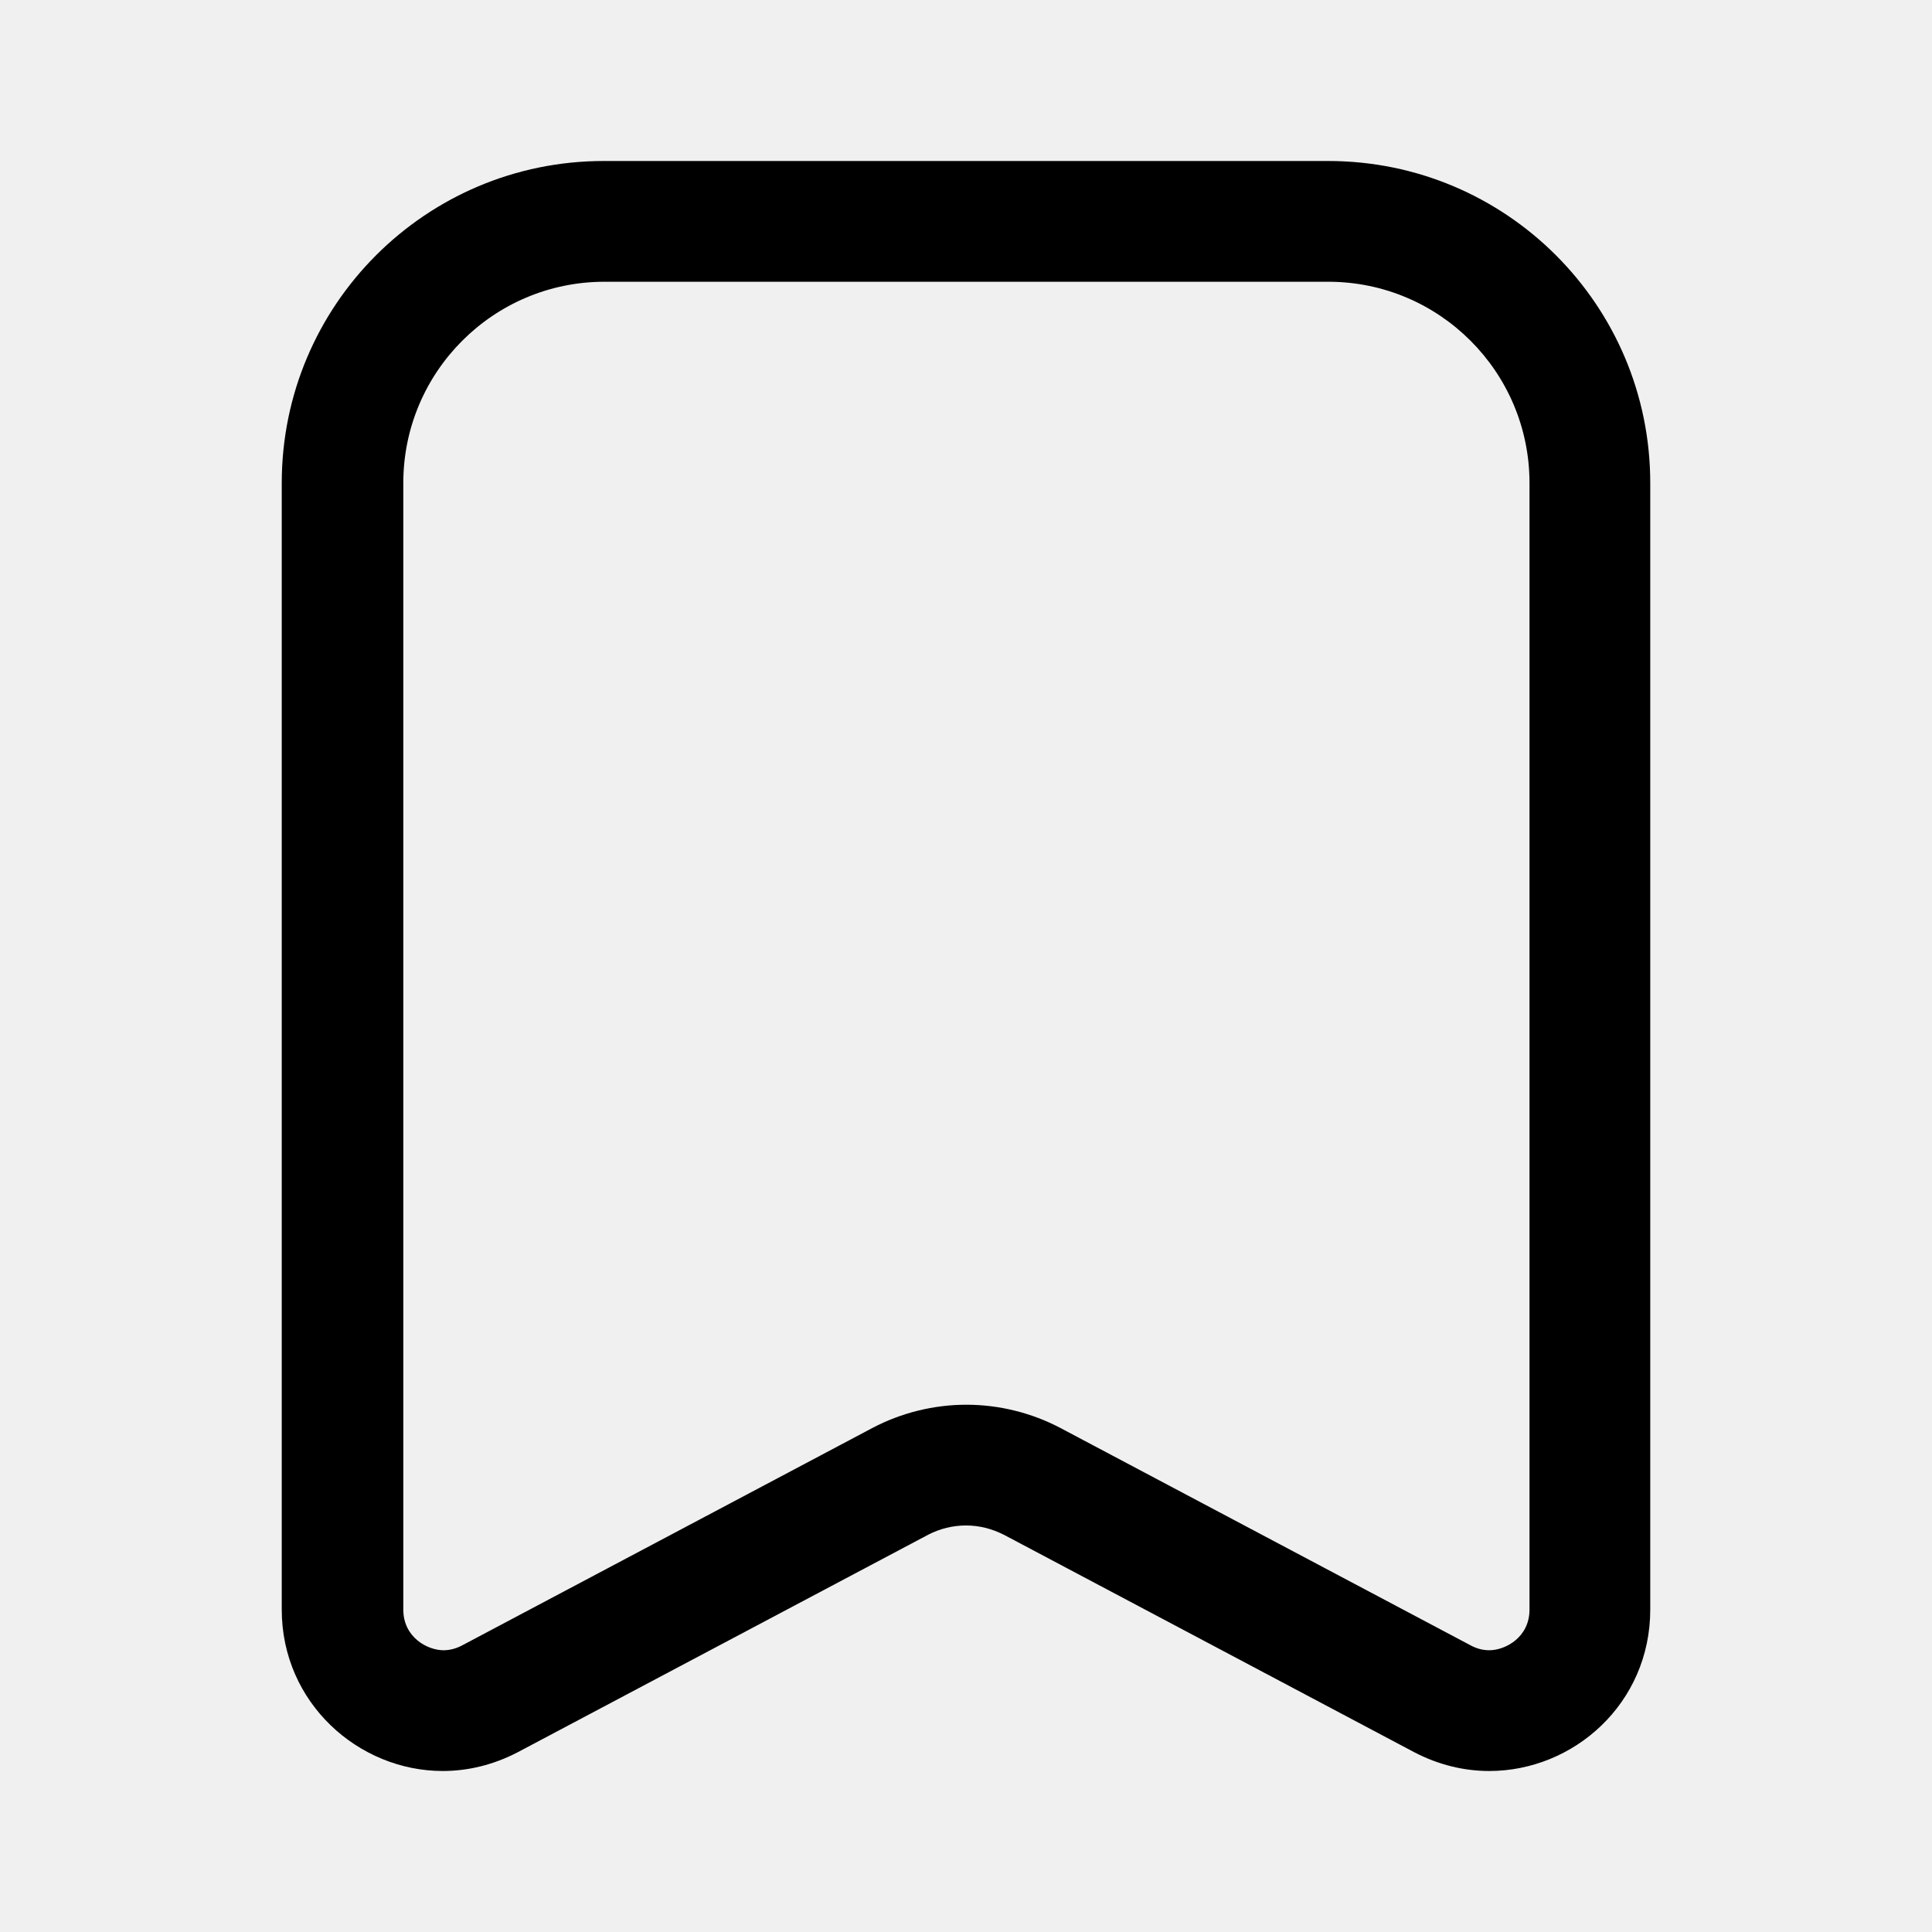
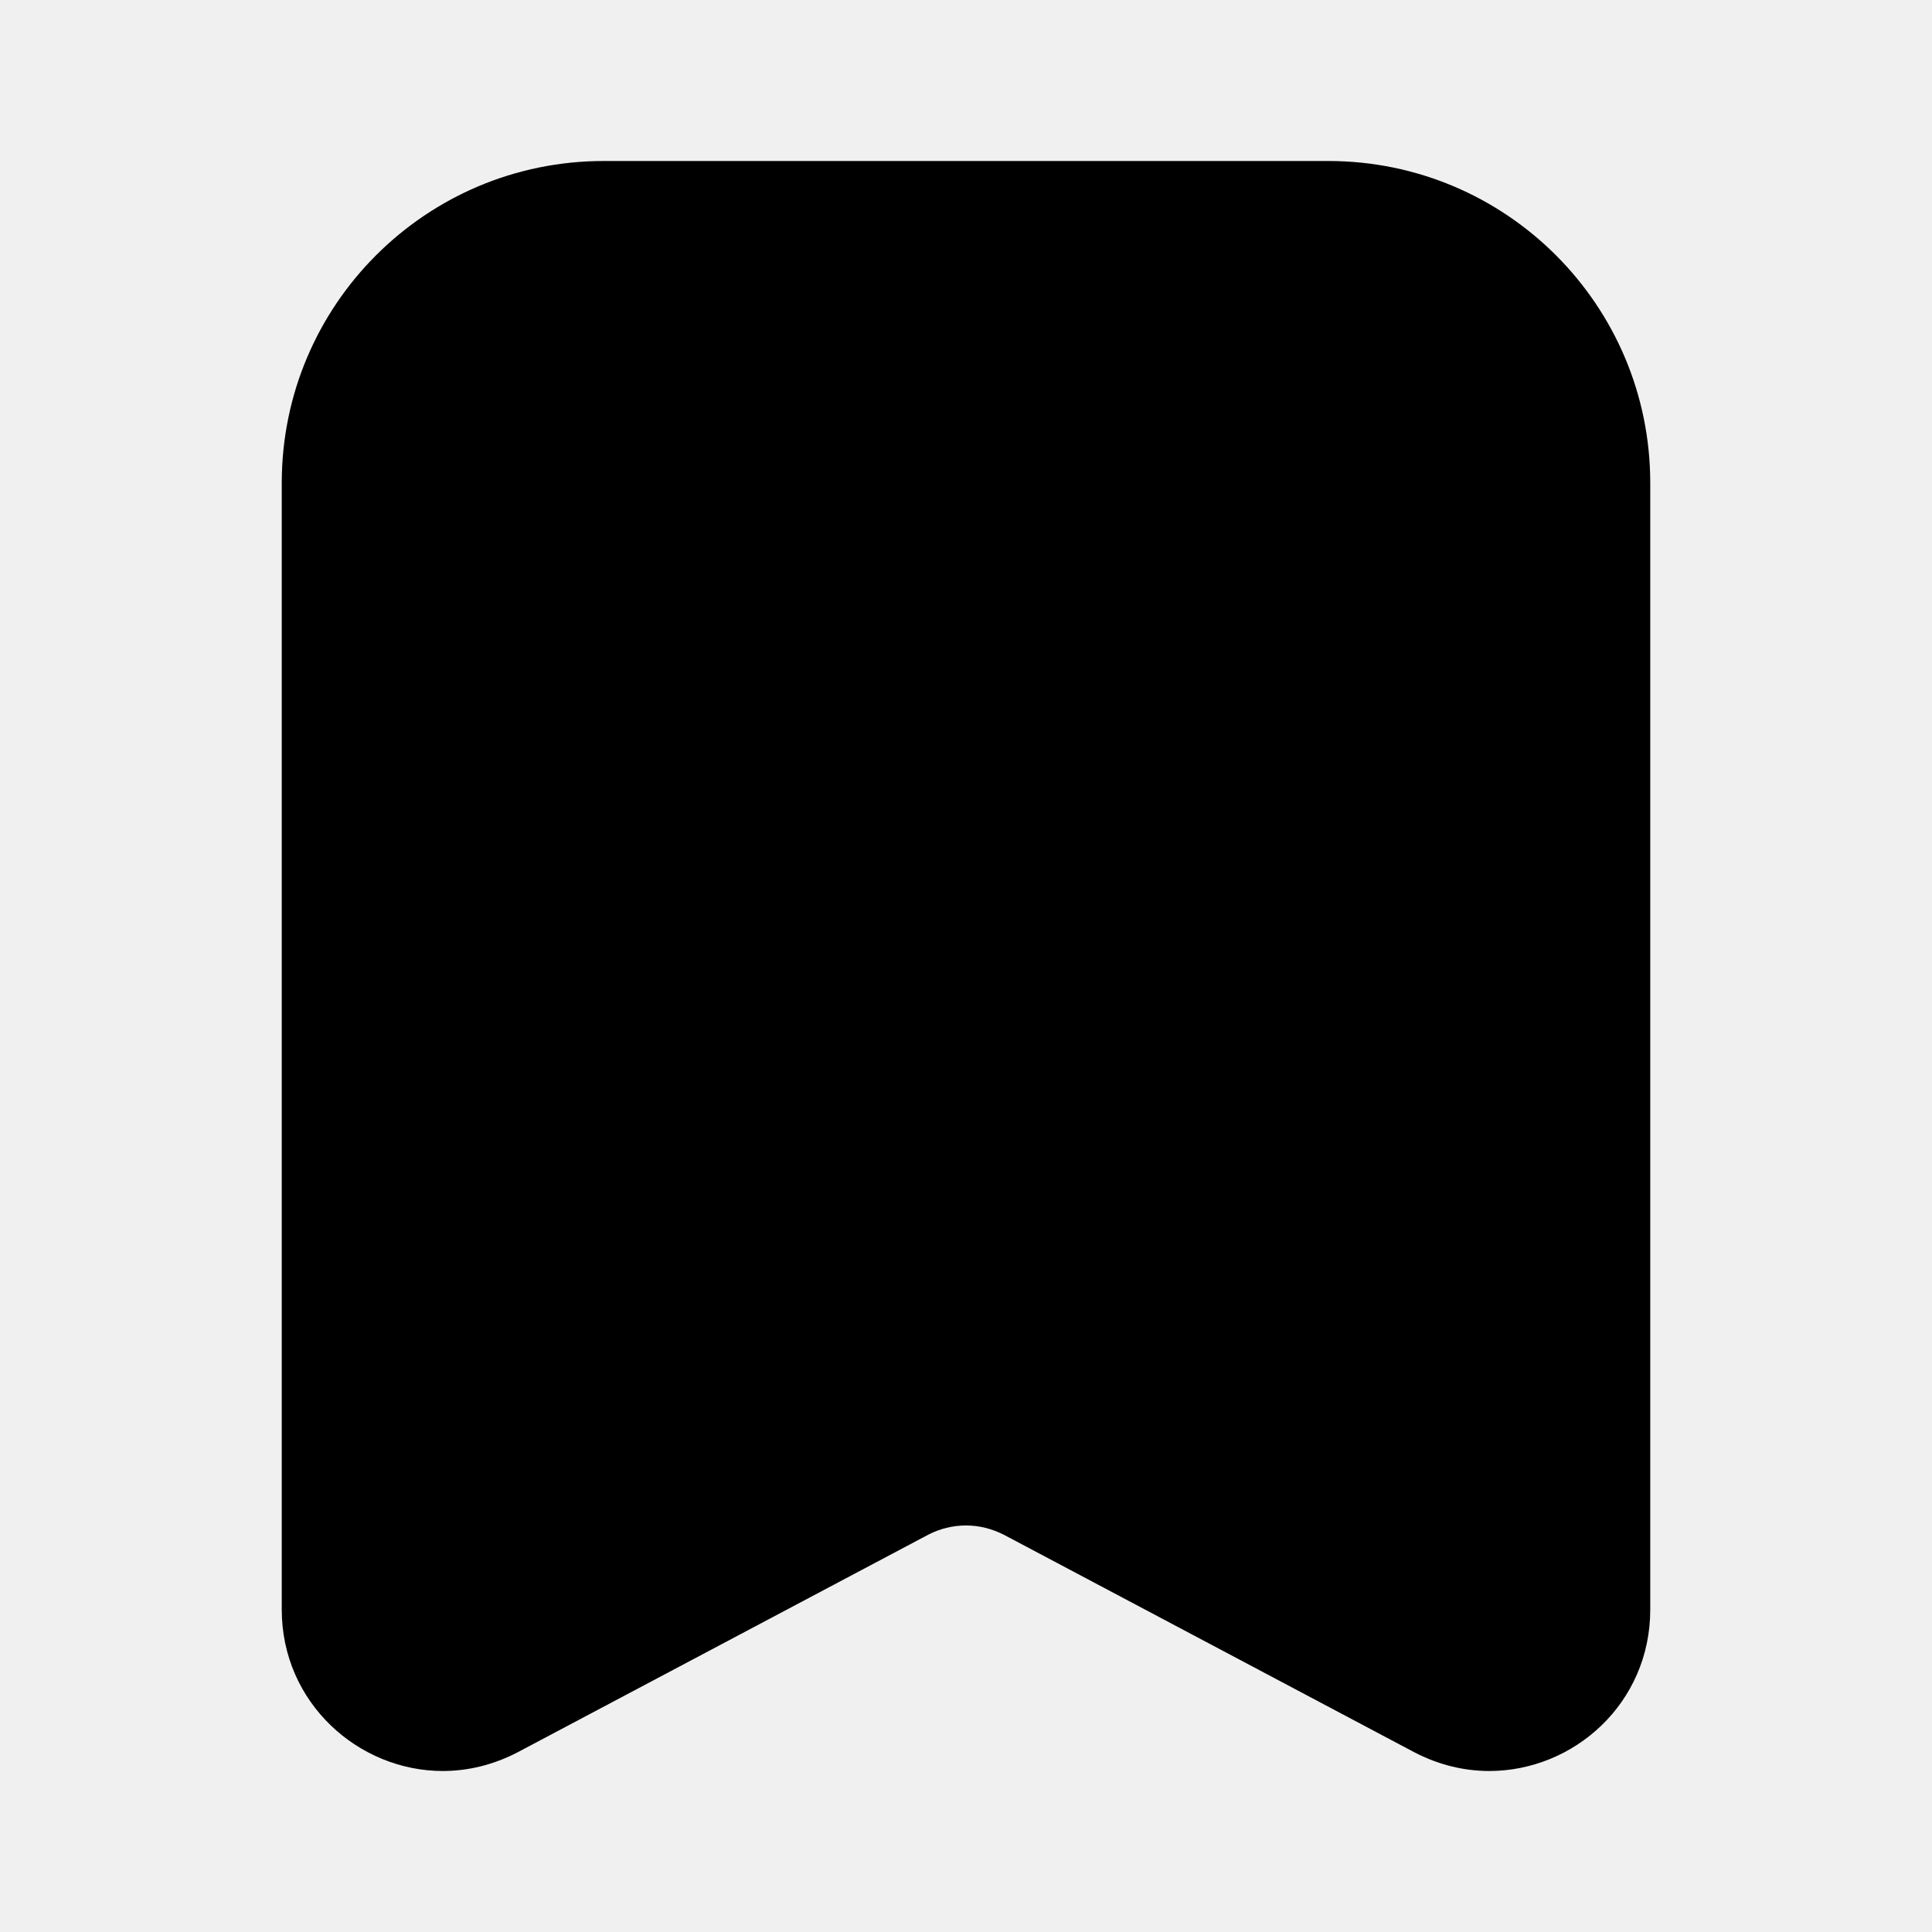
<svg xmlns="http://www.w3.org/2000/svg" width="48" height="48" viewBox="0 0 48 48" fill="none">
-   <g clip-path="url(#clip0_2188_3194)">
-     <path d="M33 7C35.76 7 38 9.24 38 12V39.99C38 40.68 37.4 41 37 41C36.84 41 36.69 40.96 36.54 40.88L26.35 35.48C25.63 35.1 24.82 34.9 24.01 34.9C23.2 34.9 22.39 35.1 21.67 35.48L11.48 40.88C11.33 40.96 11.17 41 11.02 41C10.62 41 10.02 40.68 10.02 39.99V12C10.02 9.24 12.26 7 15.02 7H33.02M33 4H15C10.58 4 7 7.58 7 12V39.99C7 42.31 8.91 44 11 44C11.62 44 12.26 43.85 12.87 43.53L23.06 38.13C23.35 37.98 23.67 37.9 24 37.9C24.33 37.9 24.64 37.98 24.94 38.13L35.13 43.53C35.74 43.85 36.38 44 37 44C39.1 44 41 42.32 41 39.99V12C41 7.58 37.42 4 33 4Z" fill="black" />
-   </g>
-   <defs>
-     <clipPath id="clip0_2188_3194">
-       <rect width="48" height="48" fill="white" />
-     </clipPath>
-   </defs>
+   <path d="M33 4H15C10.58 4 7 7.58 7 12V39.99C7 42.31 8.91 44 11 44C11.62 44 12.26 43.85 12.87 43.53L23.06 38.13C23.35 37.98 23.67 37.9 24 37.9C24.33 37.9 24.64 37.98 24.94 38.13L35.13 43.53C35.74 43.85 36.38 44 37 44C39.1 44 41 42.32 41 39.99V12C41 7.58 37.42 4 33 4Z" fill="black" />
</svg>
